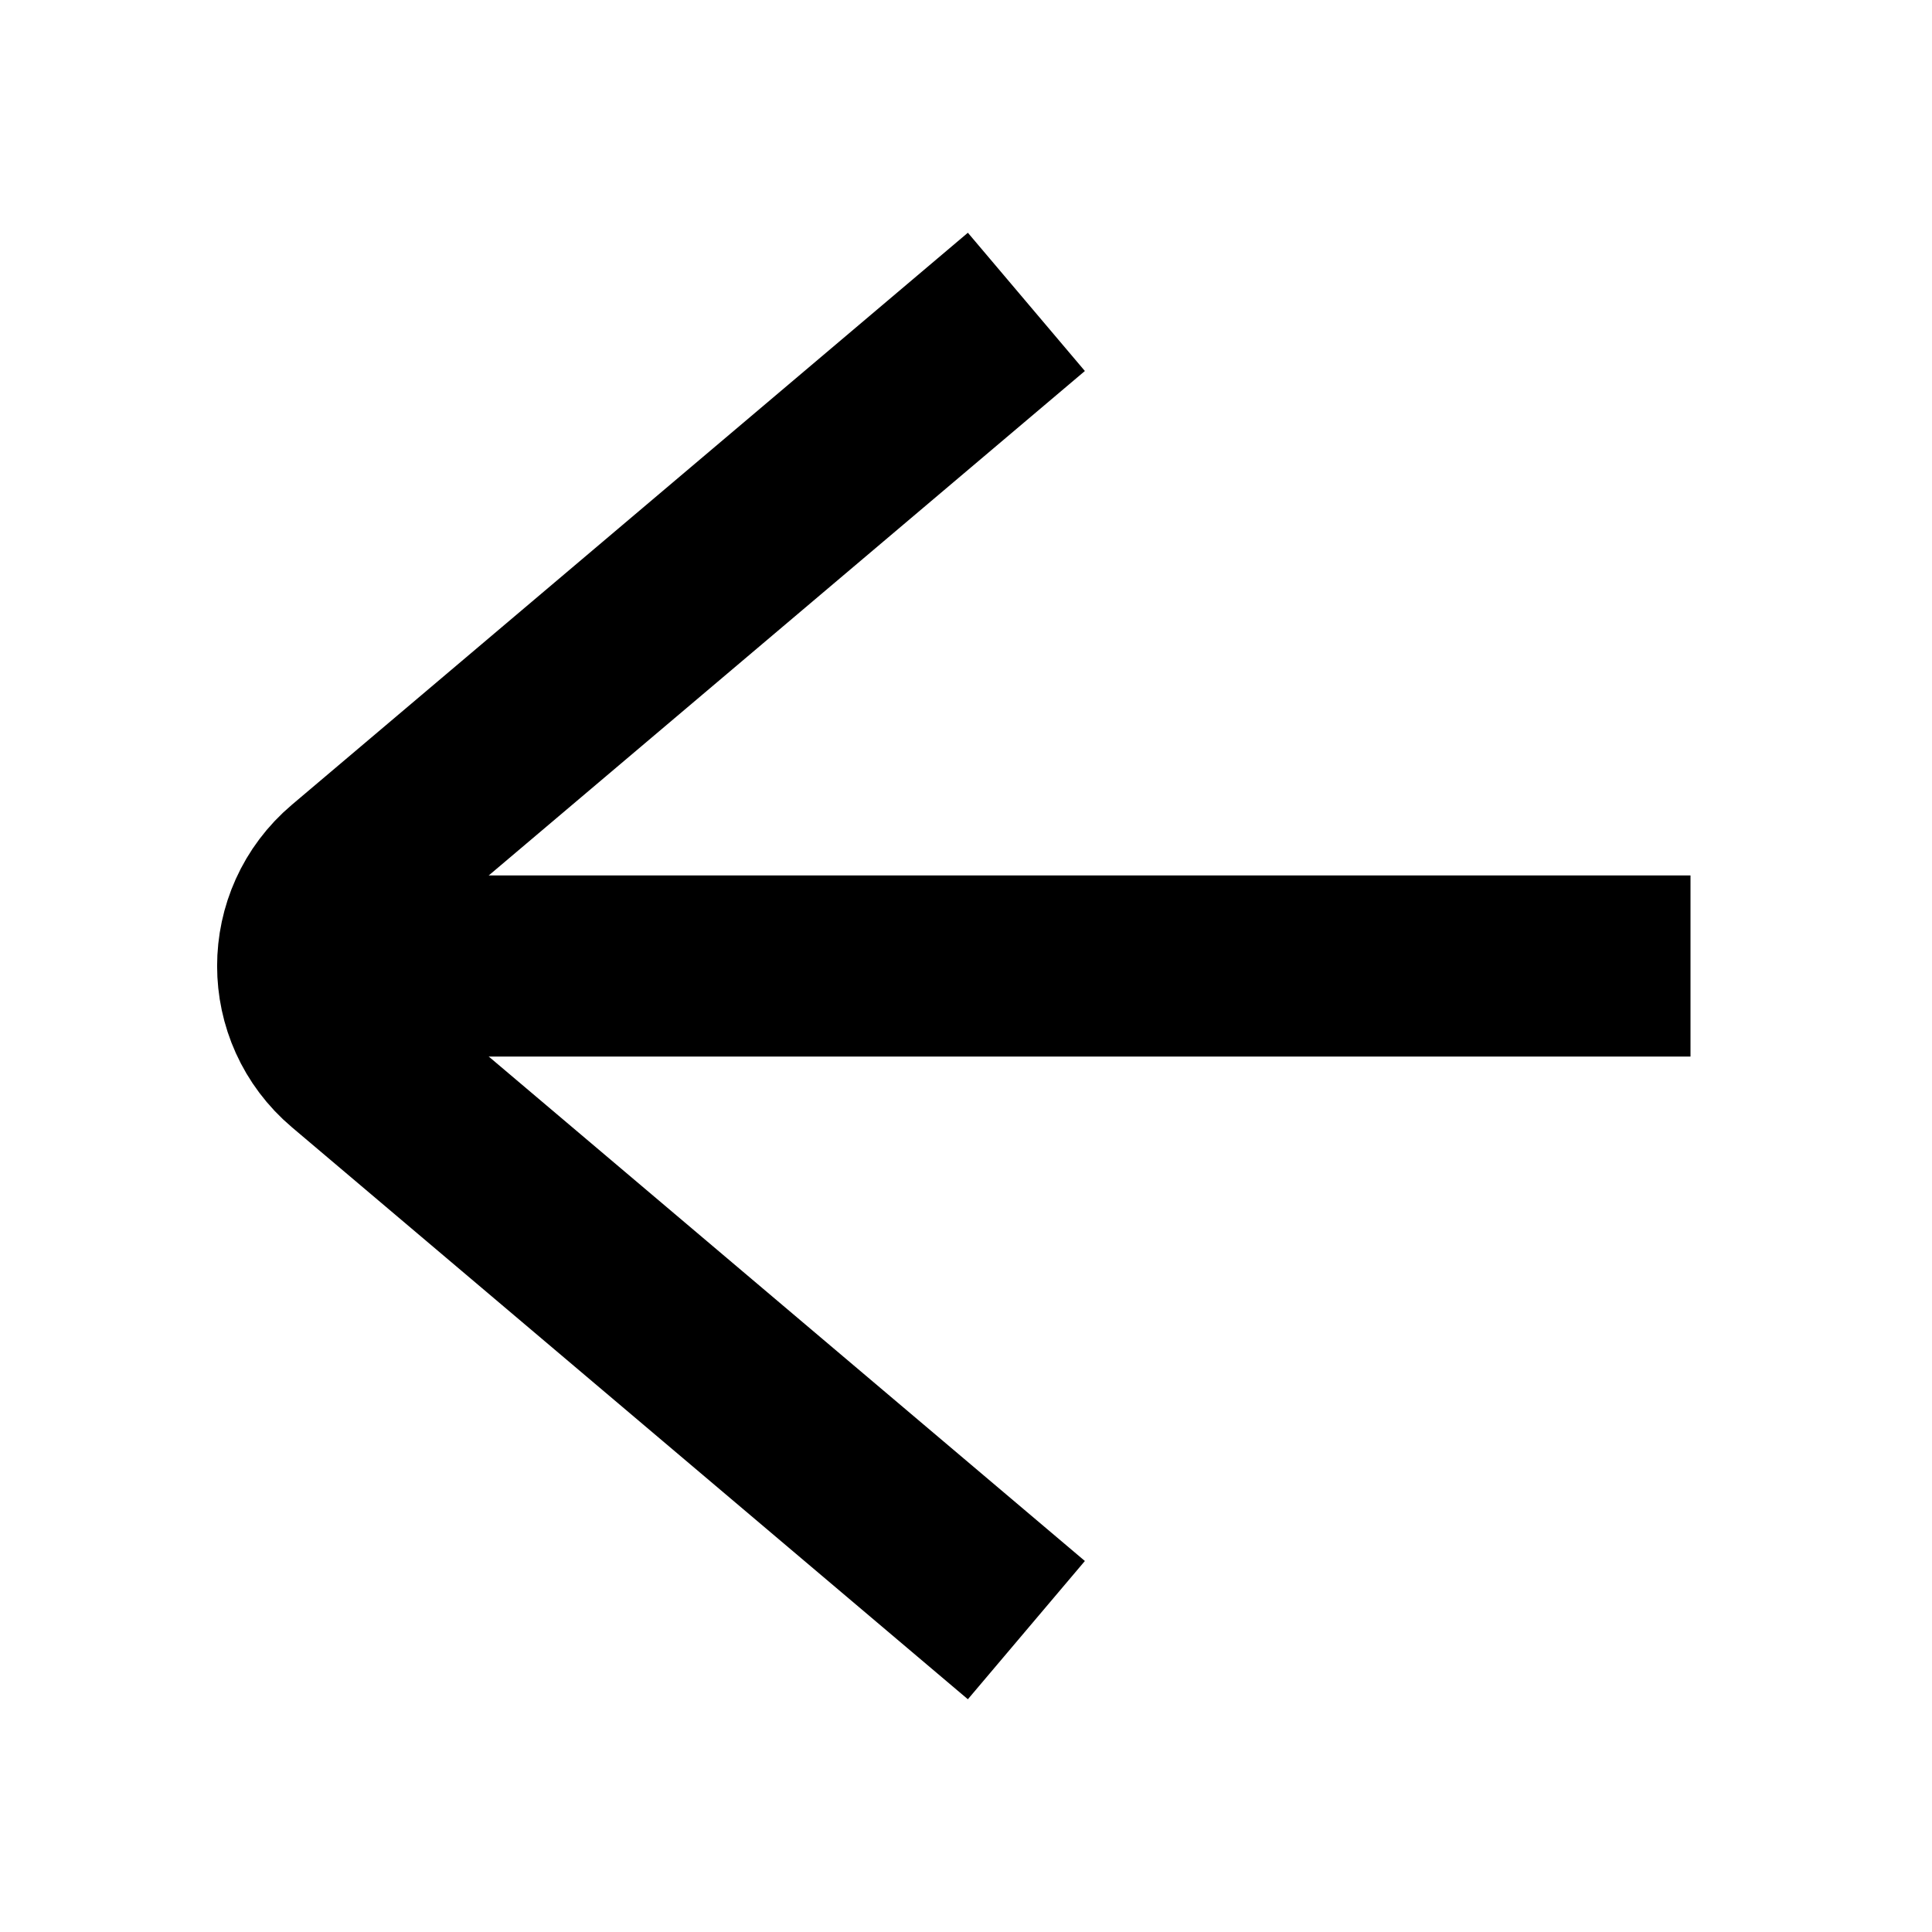
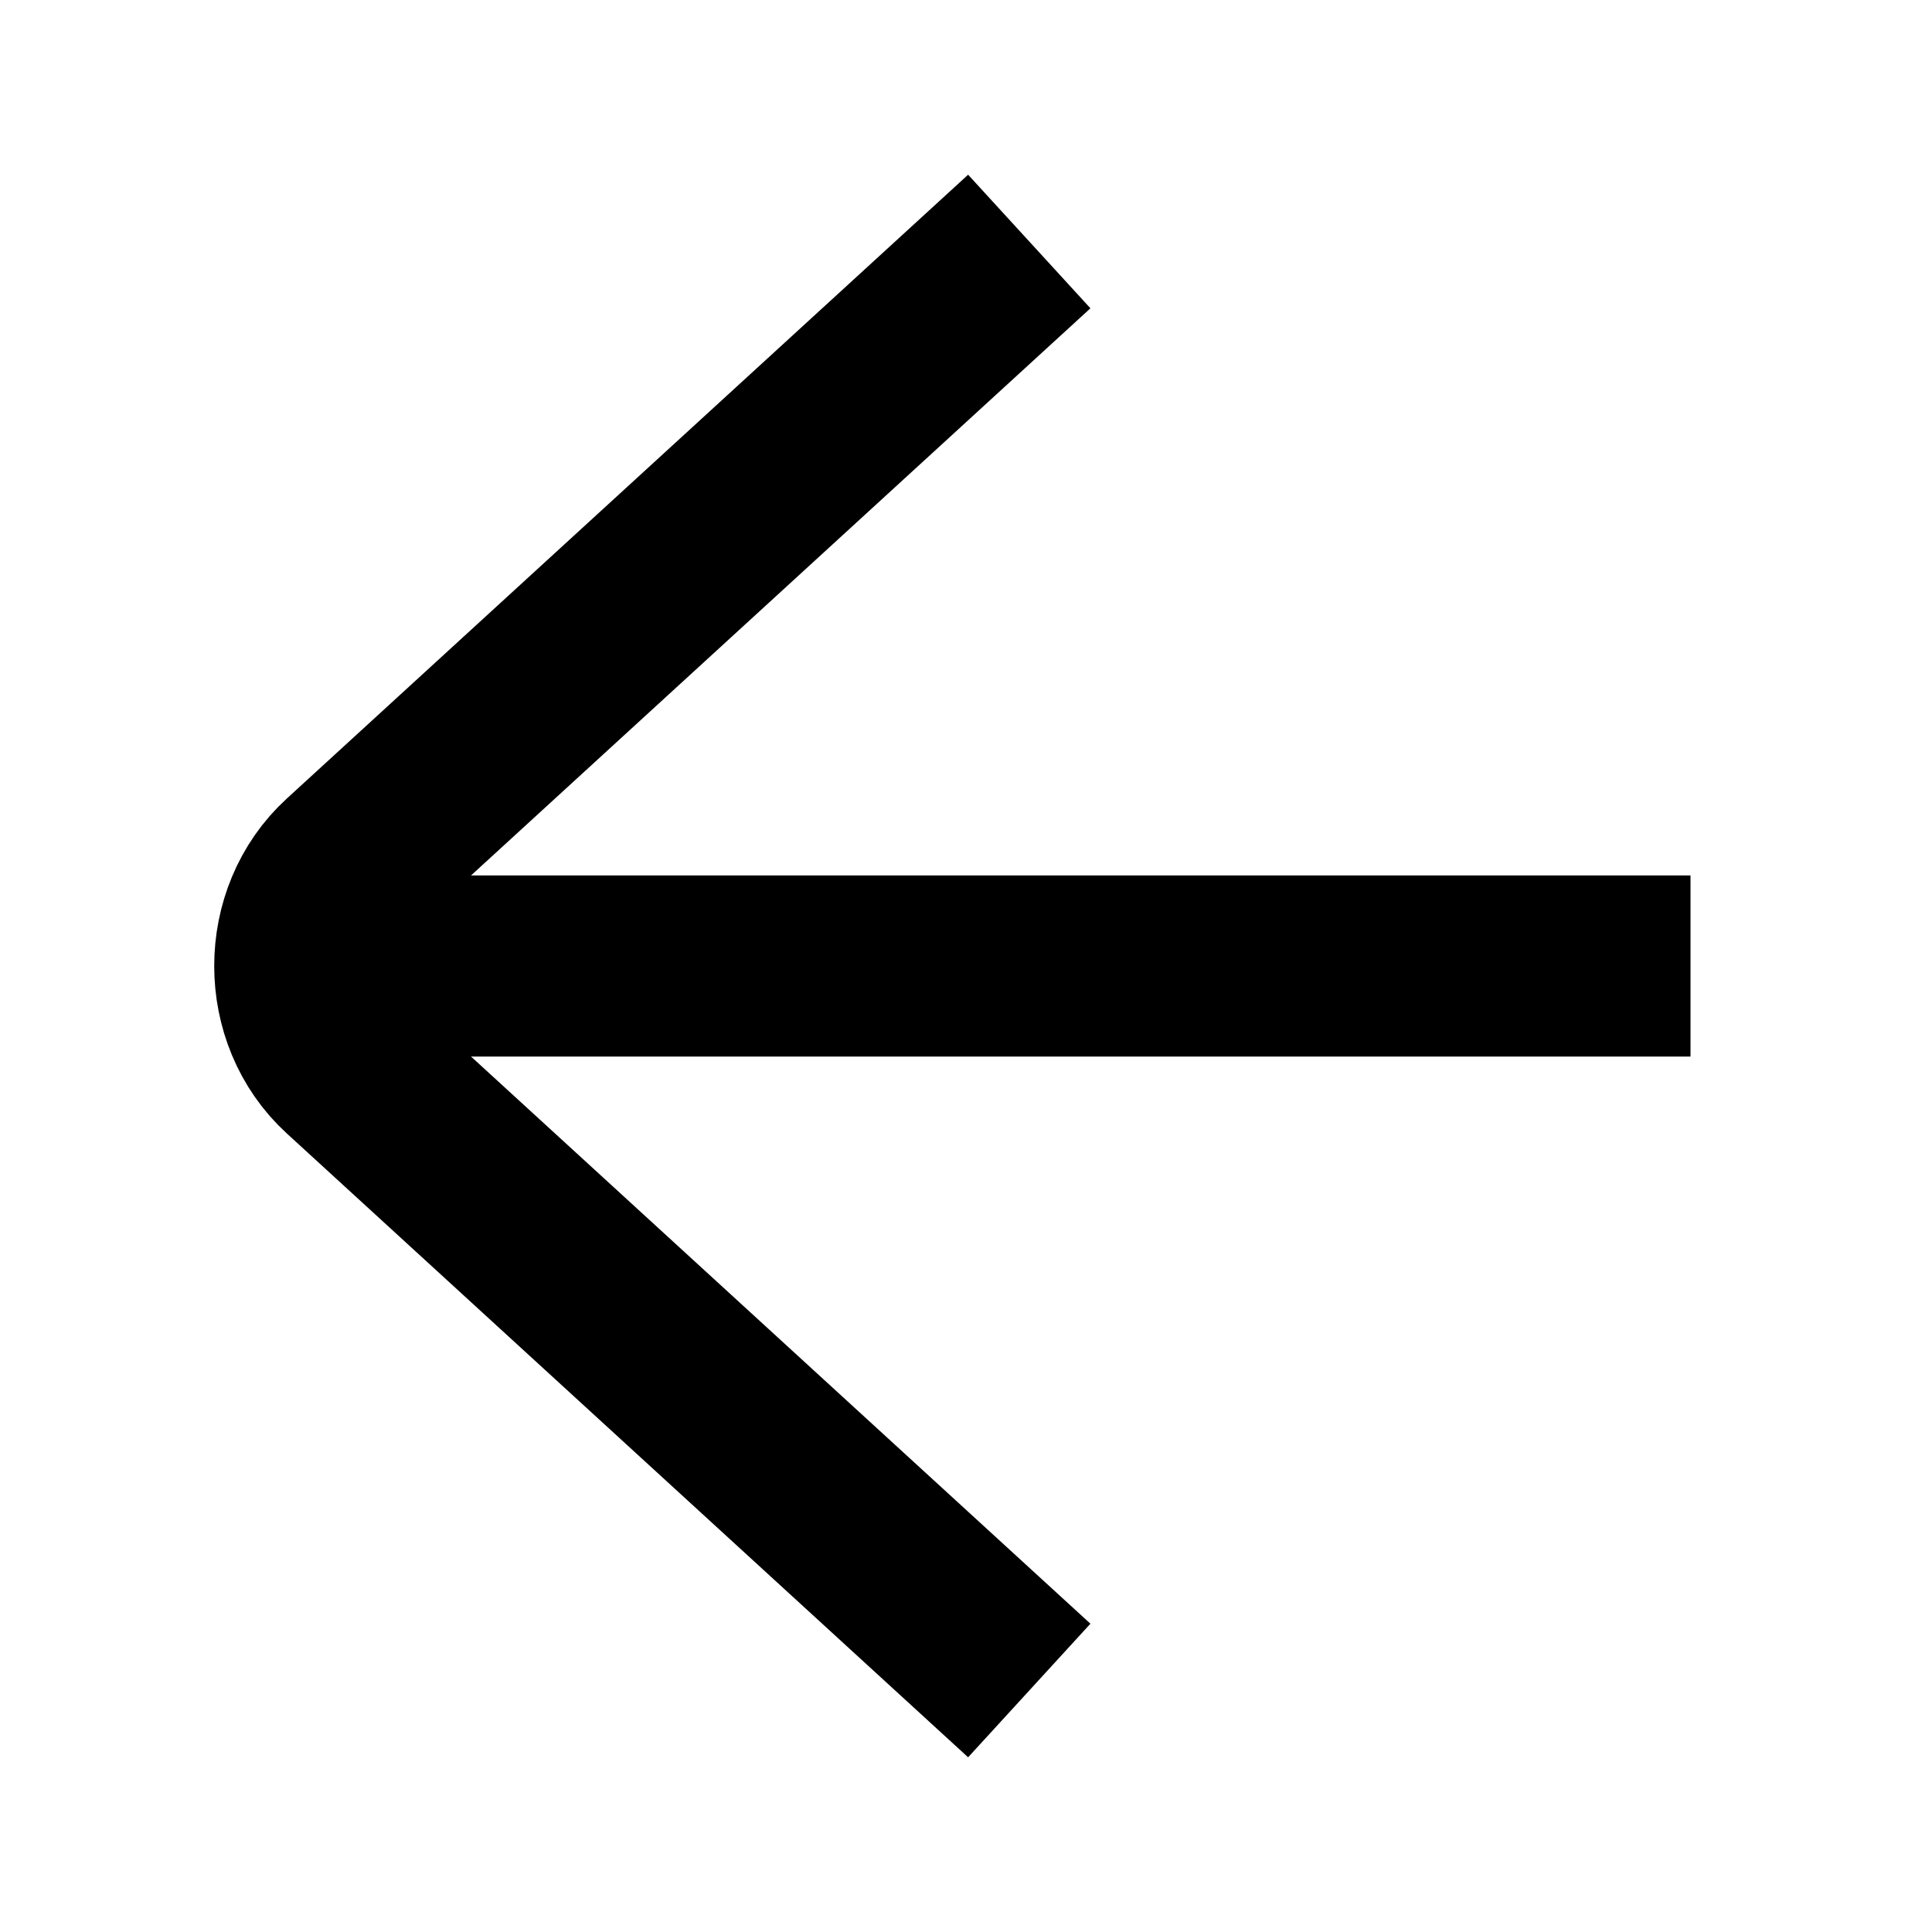
<svg xmlns="http://www.w3.org/2000/svg" width="100%" height="100%" viewBox="0 0 16 16" fill="none">
-   <path d="M8.5 2.5L2.902 7.237C2.43 7.636 2.43 8.364 2.902 8.763L8.5 13.5" stroke="currentColor" stroke-width="1.5" vector-effect="non-scaling-stroke" />
+   <path d="M8.524 2L2.881 7.167C2.405 7.603 2.405 8.397 2.881 8.833L8.524 14" stroke="currentColor" stroke-width="1.5" vector-effect="non-scaling-stroke" />
  <path d="M2.548 8H14" stroke="currentColor" stroke-width="1.5" vector-effect="non-scaling-stroke" />
</svg>
